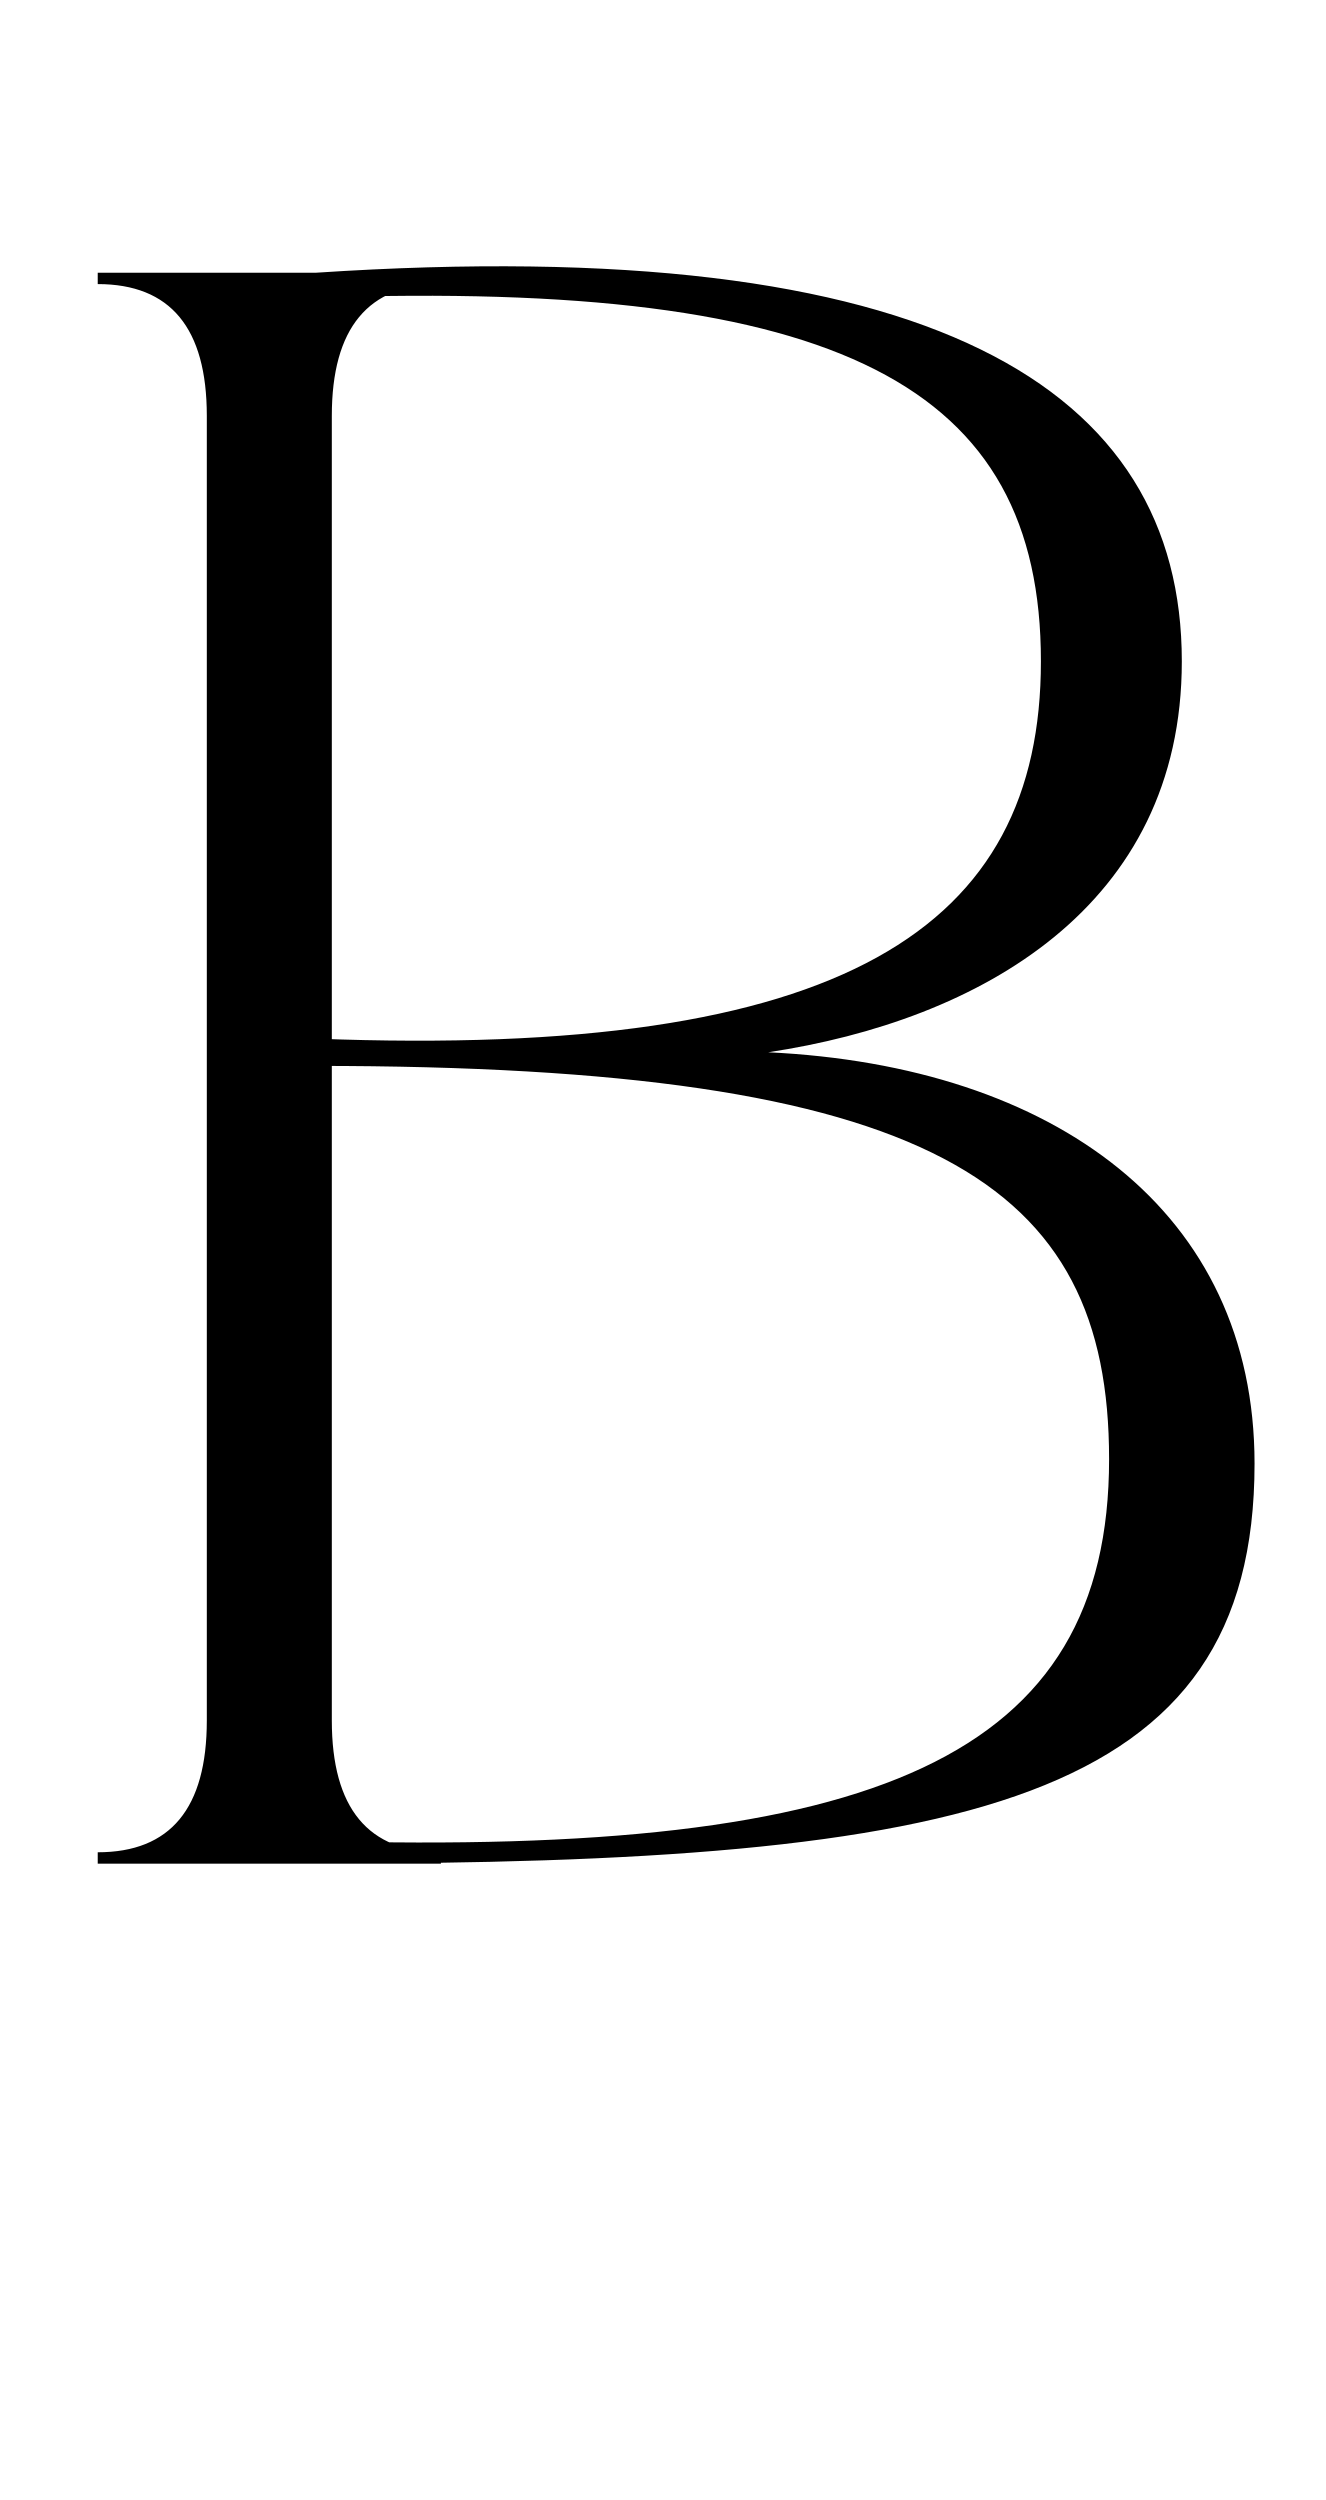
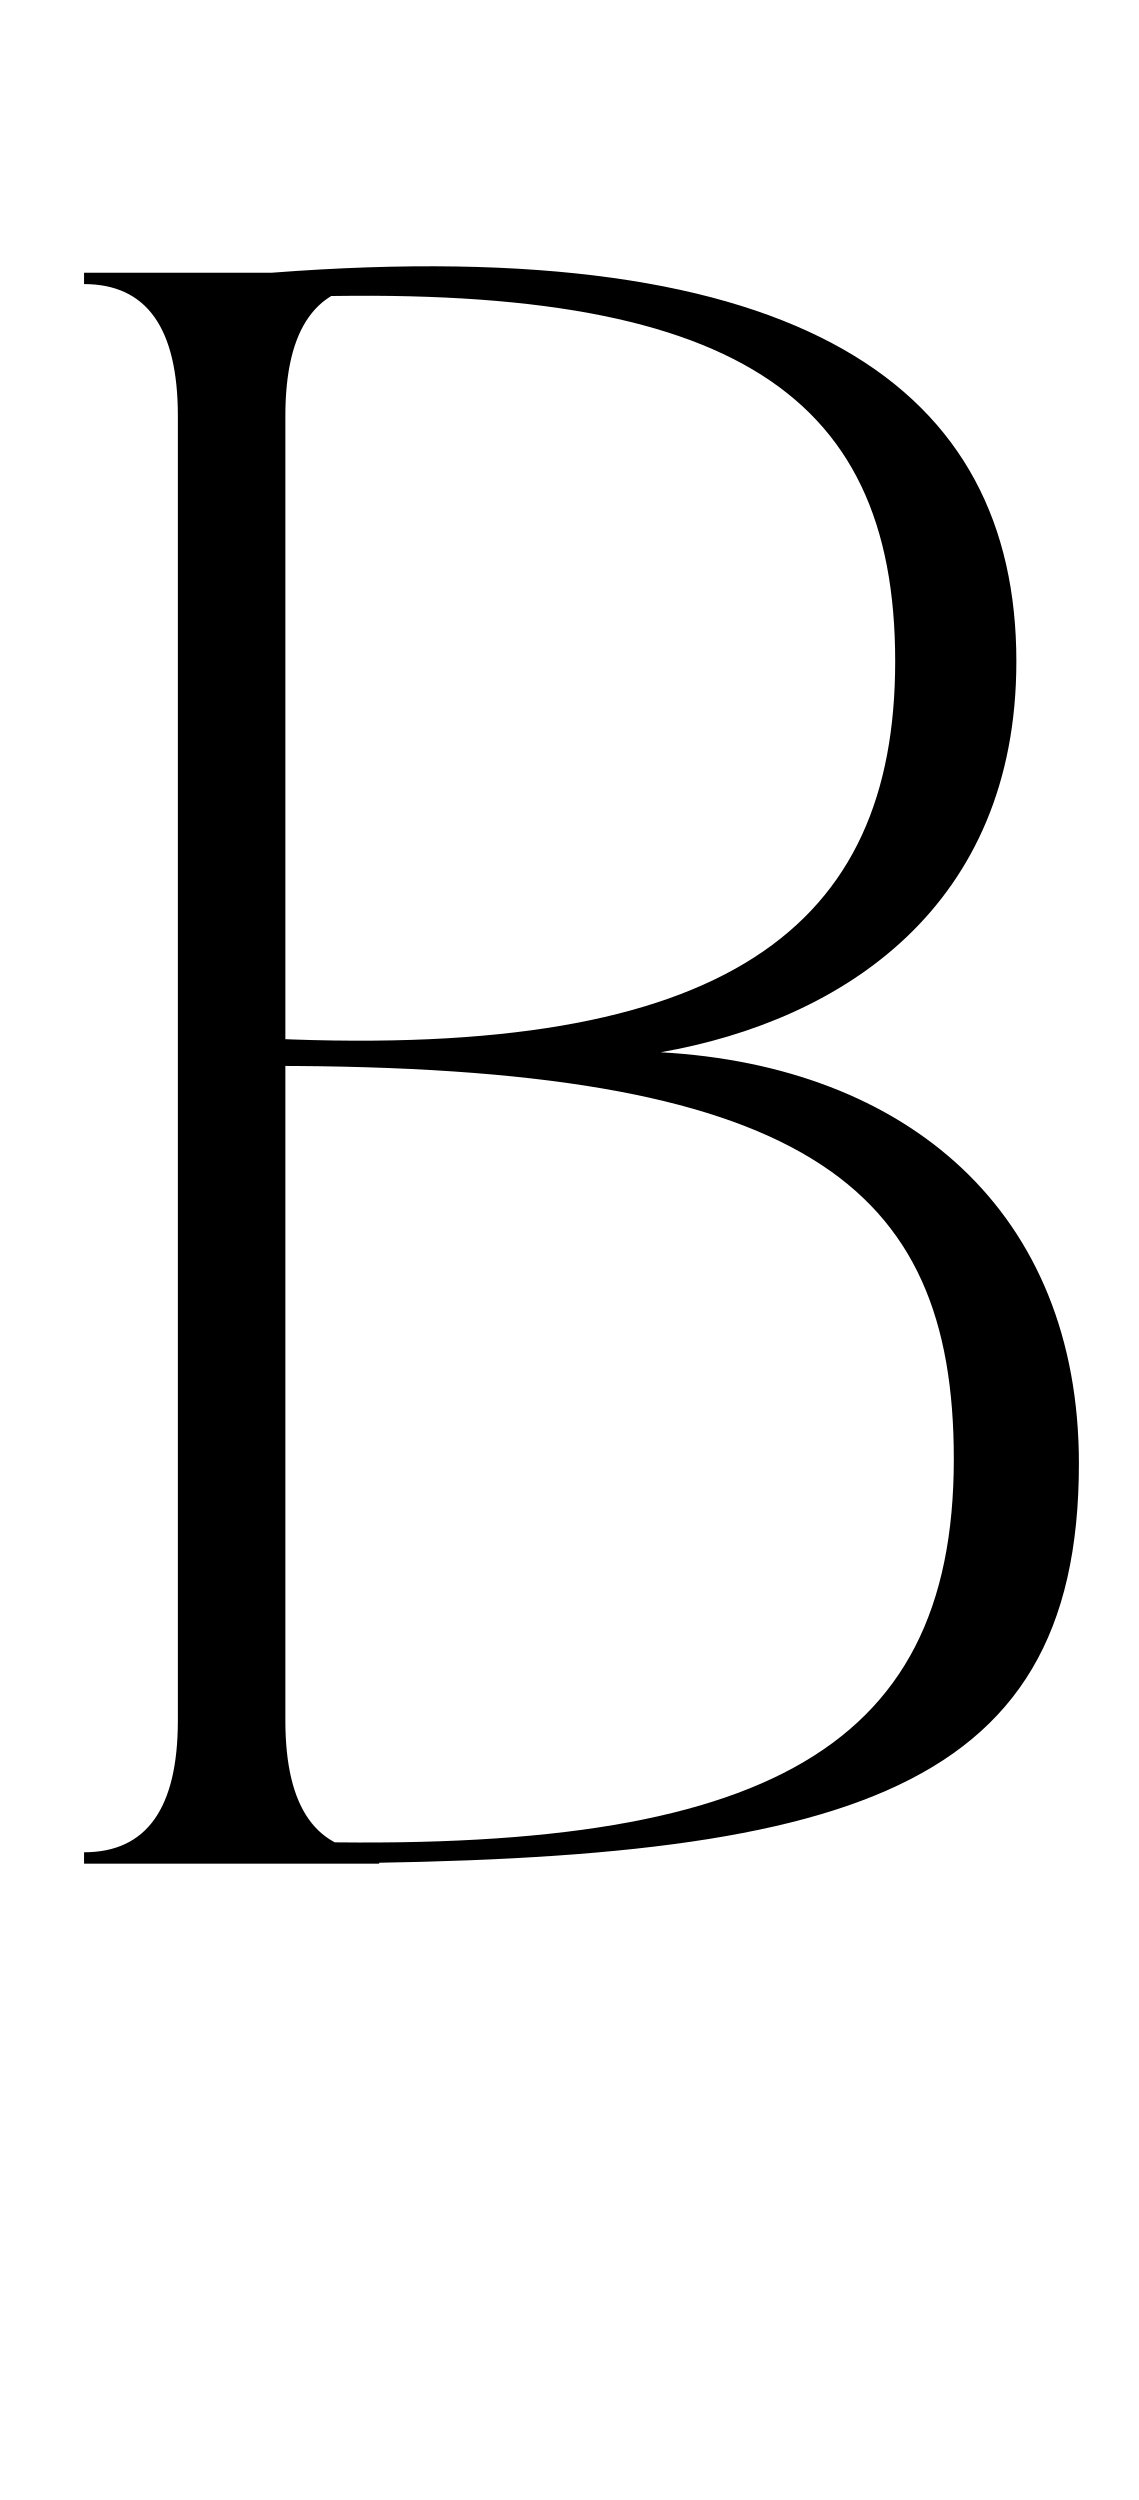
- <svg xmlns="http://www.w3.org/2000/svg" viewBox="0 0 583 1100">
+ <svg xmlns="http://www.w3.org/2000/svg" viewBox="0 0 501 1100">
  <g transform="translate(0 820) scale(1 -1)">
-     <path d="M91.0 0.0H146.0V700.0H91.0V0.0ZM43.0 0.0H194.0V5.0Q146.0 5.0 146.0 63.0H91.0Q91.0 5.0 43.0 5.0V0.0ZM43.0 700.0V695.0Q91.0 695.0 91.0 637.0H146.0Q146.0 695.0 194.0 695.0V700.0H43.0ZM139.0 700.0V689.0C370.0 697.0 458.0 650.0 458.0 529.0C458.0 412.0 372.0 354.0 139.0 363.0V351.0C410.0 351.0 488.0 300.0 488.0 178.0C488.0 47.0 386.0 3.0 139.0 10.0V0.0C427.0 0.0 552.0 27.0 552.0 176.0C552.0 287.0 464.0 351.0 338.0 357.0C431.0 371.0 520.0 421.0 520.0 529.0C520.0 649.0 411.0 718.0 139.0 700.0Z" fill="black" fill-rule="nonzero" />
+     <path d="M78.26 0.0H125.56V700.0H78.26V0.0ZM36.98 0.0H166.84V5.0Q125.56 5.0 125.56 63.0H78.26Q78.26 5.0 36.98 5.0V0.0ZM36.98 700.0V695.0Q78.26 695.0 78.26 637.0H125.56Q125.56 695.0 166.84 695.0V700.0H36.98ZM119.54 700.0V689.0C318.2 697.0 393.88 650.0 393.88 529.0C393.88 412.0 319.92 354.0 119.54 363.0V351.0C352.6 351.0 419.68 300.0 419.68 178.0C419.68 47.0 331.96 3.0 119.54 10.0V0.0C367.22 0.0 474.72 27.0 474.72 176.0C474.72 287.0 399.04 351.0 290.68 357.0C370.66 371.0 447.2 421.0 447.2 529.0C447.2 649.0 353.46 718.0 119.54 700.0Z" fill="black" fill-rule="nonzero" />
  </g>
</svg>
